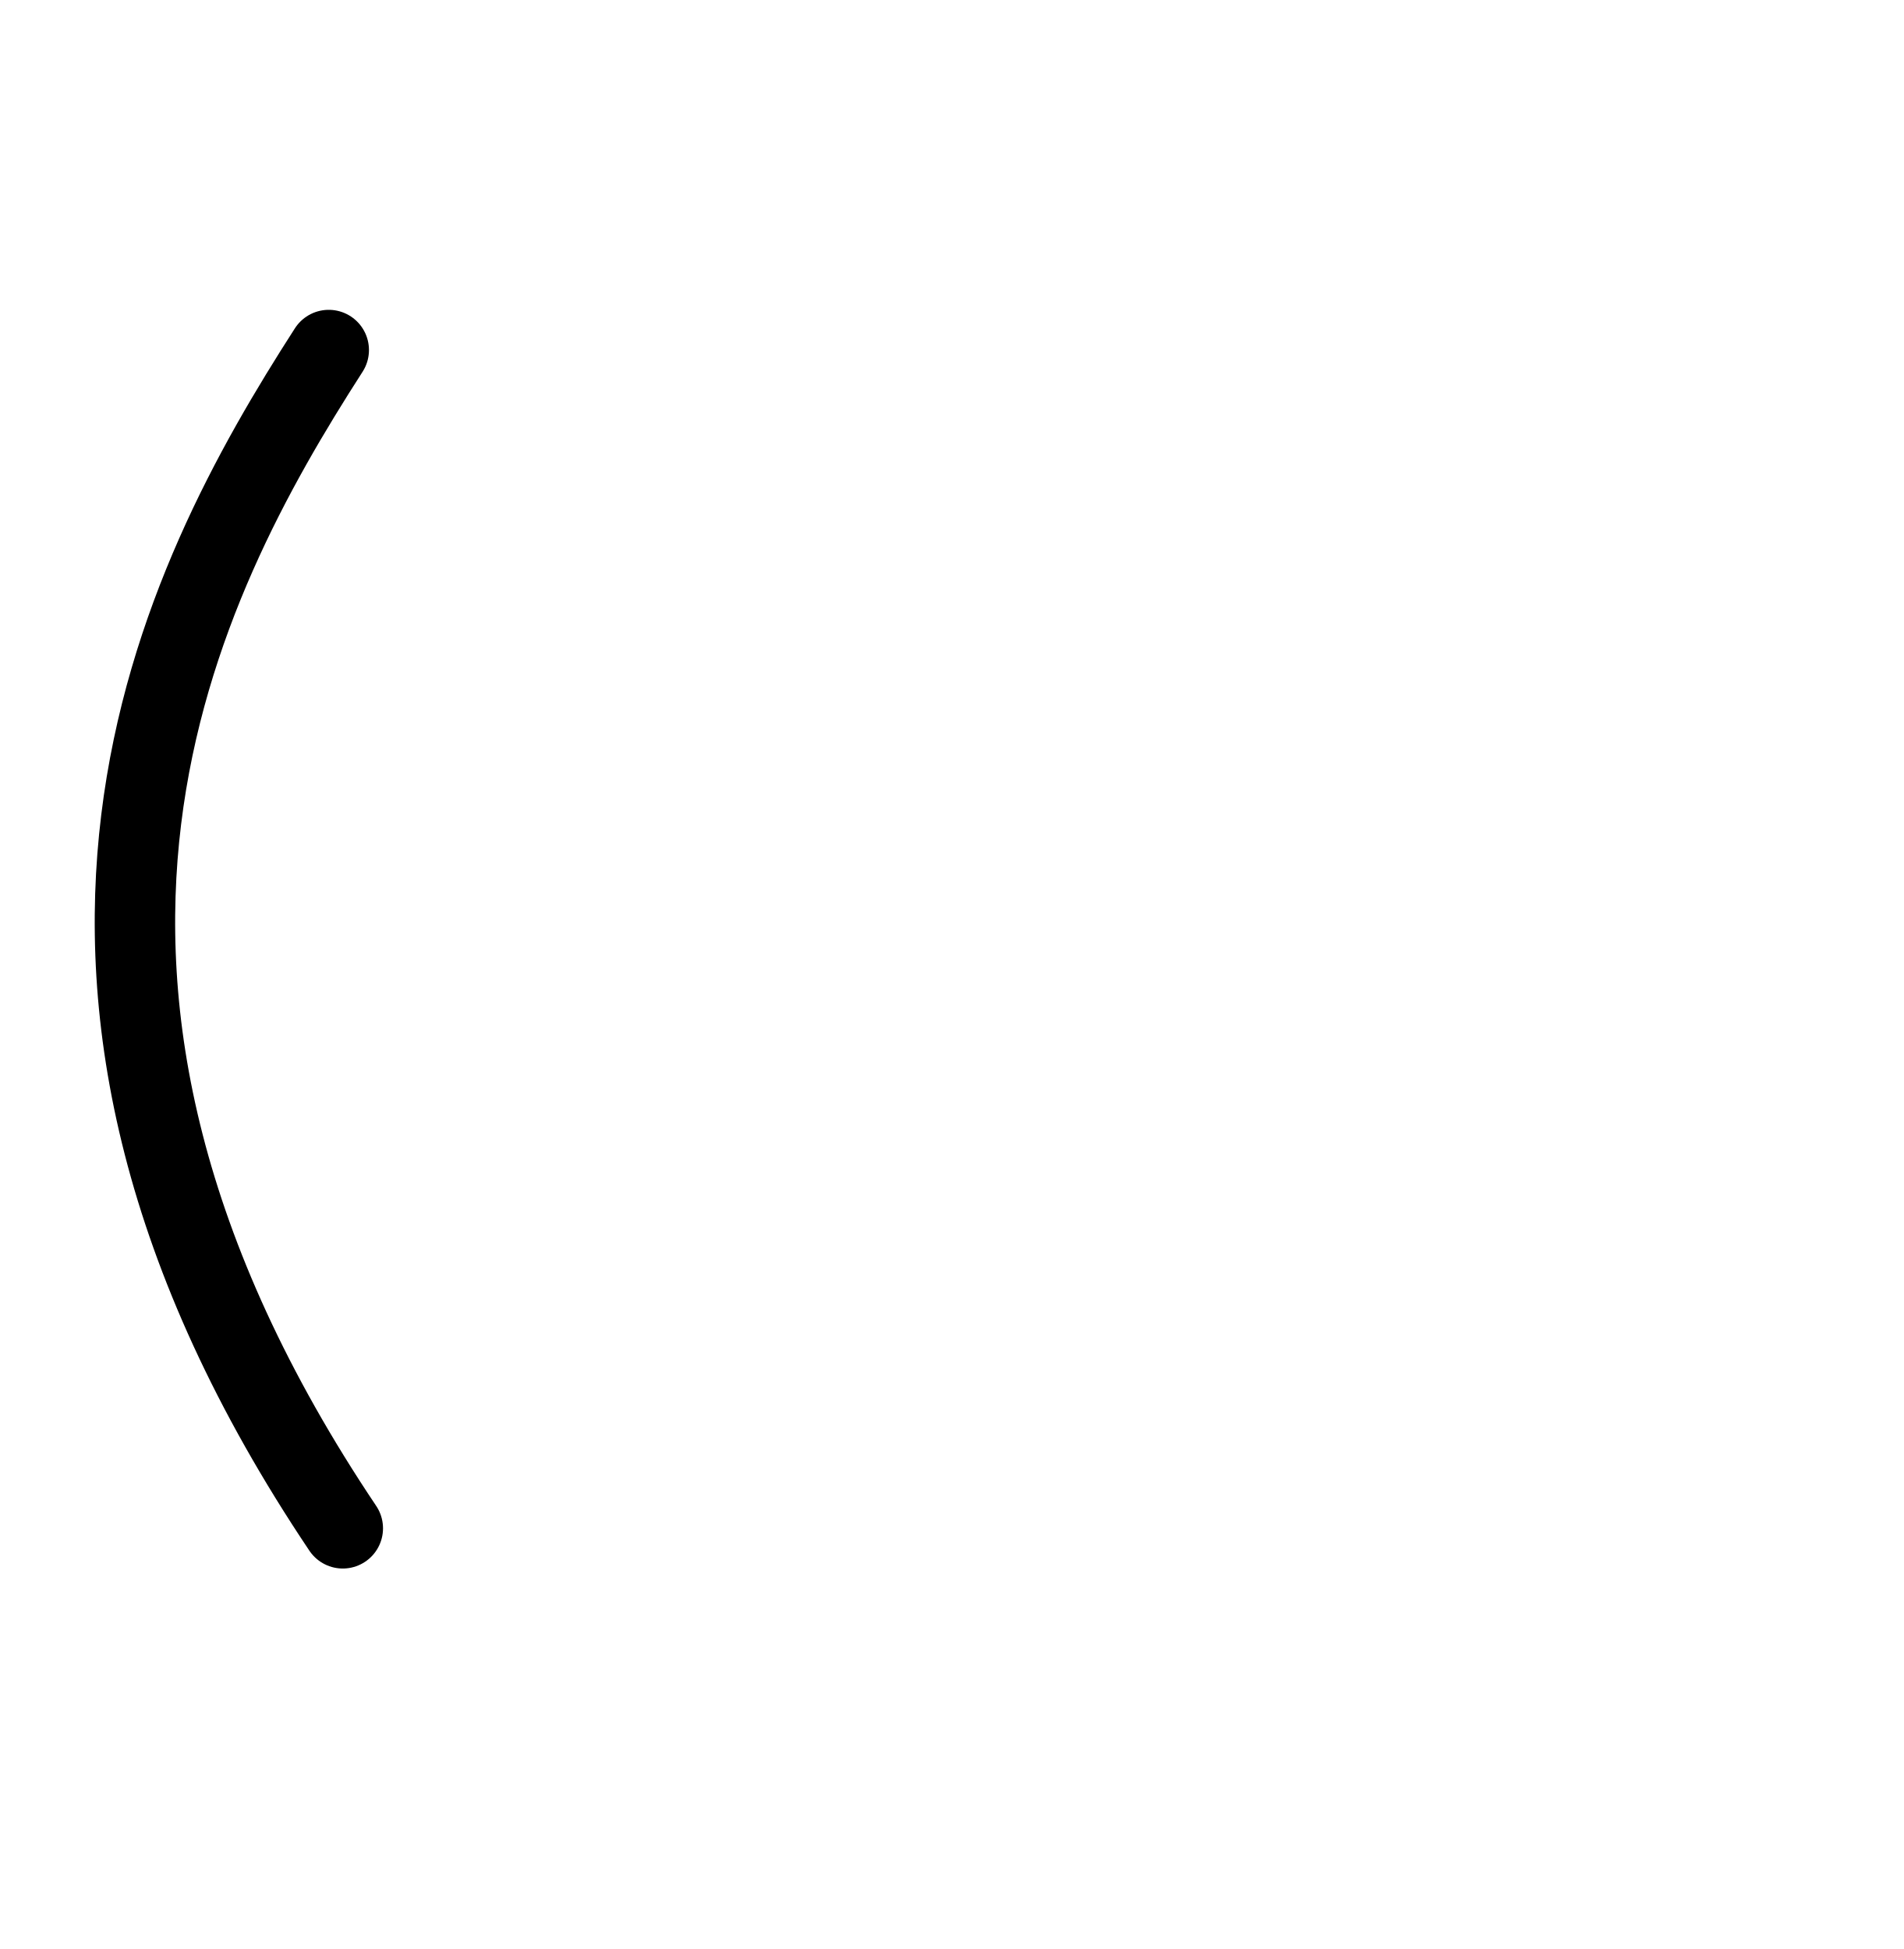
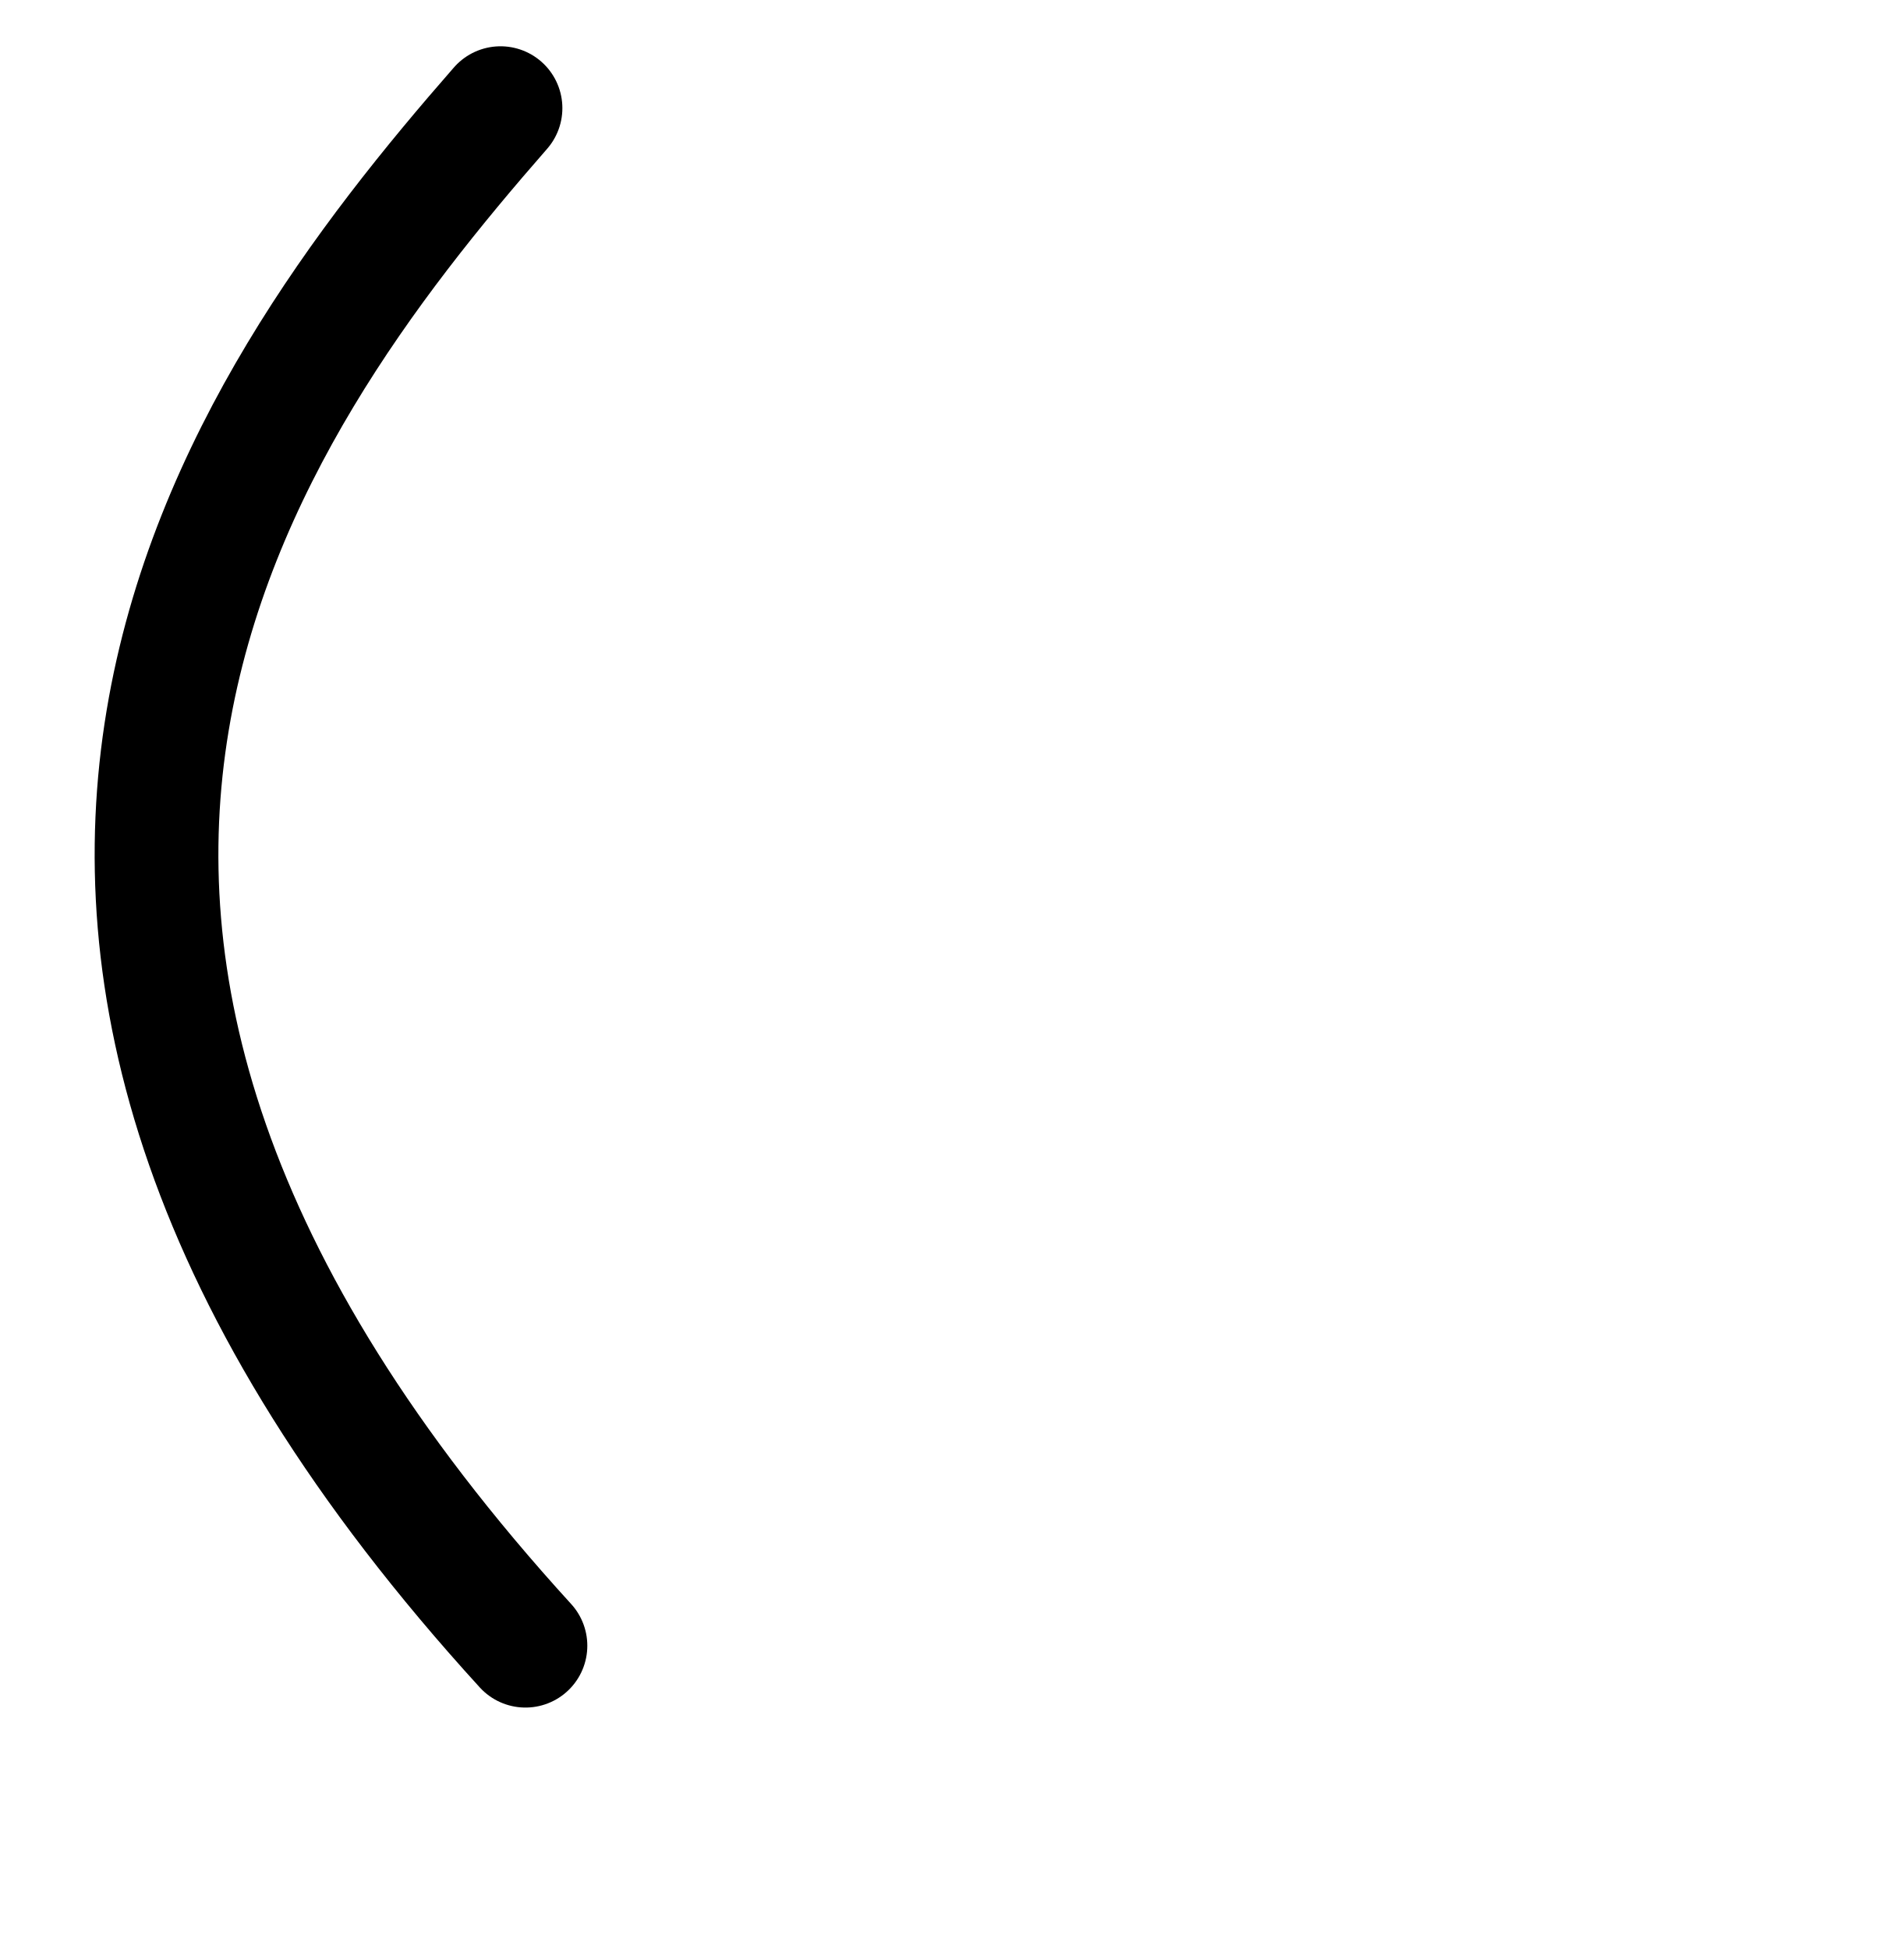
<svg xmlns="http://www.w3.org/2000/svg" width="2000" height="2048" id="svg2992" version="1.1">
  <defs id="defs5498" />
  <g id="layer1" transform="translate(0,1048)">
-     <path style="fill:none;fill-rule:evenodd;stroke:#000000;stroke-width:84.509;stroke-linecap:round;stroke-linejoin:round;stroke-miterlimit:4;stroke-dasharray:none;stroke-dashoffset:0;stroke-opacity:1" d="M 345.405,-680.183 C 188.654,-436.342 -28.255,-21.25 360.171,557.945" id="path4145-5" />
+     <path style="fill:none;fill-rule:evenodd;stroke:#000000;stroke-width:130;stroke-linecap:round;stroke-linejoin:round;stroke-miterlimit:4;stroke-dasharray:none;stroke-dashoffset:0;stroke-opacity:1" d="m 525.872,-934.365 c -278.219,318.194 -663.211,859.859 26.208,1615.665" id="path4145-5" />
  </g>
</svg>
